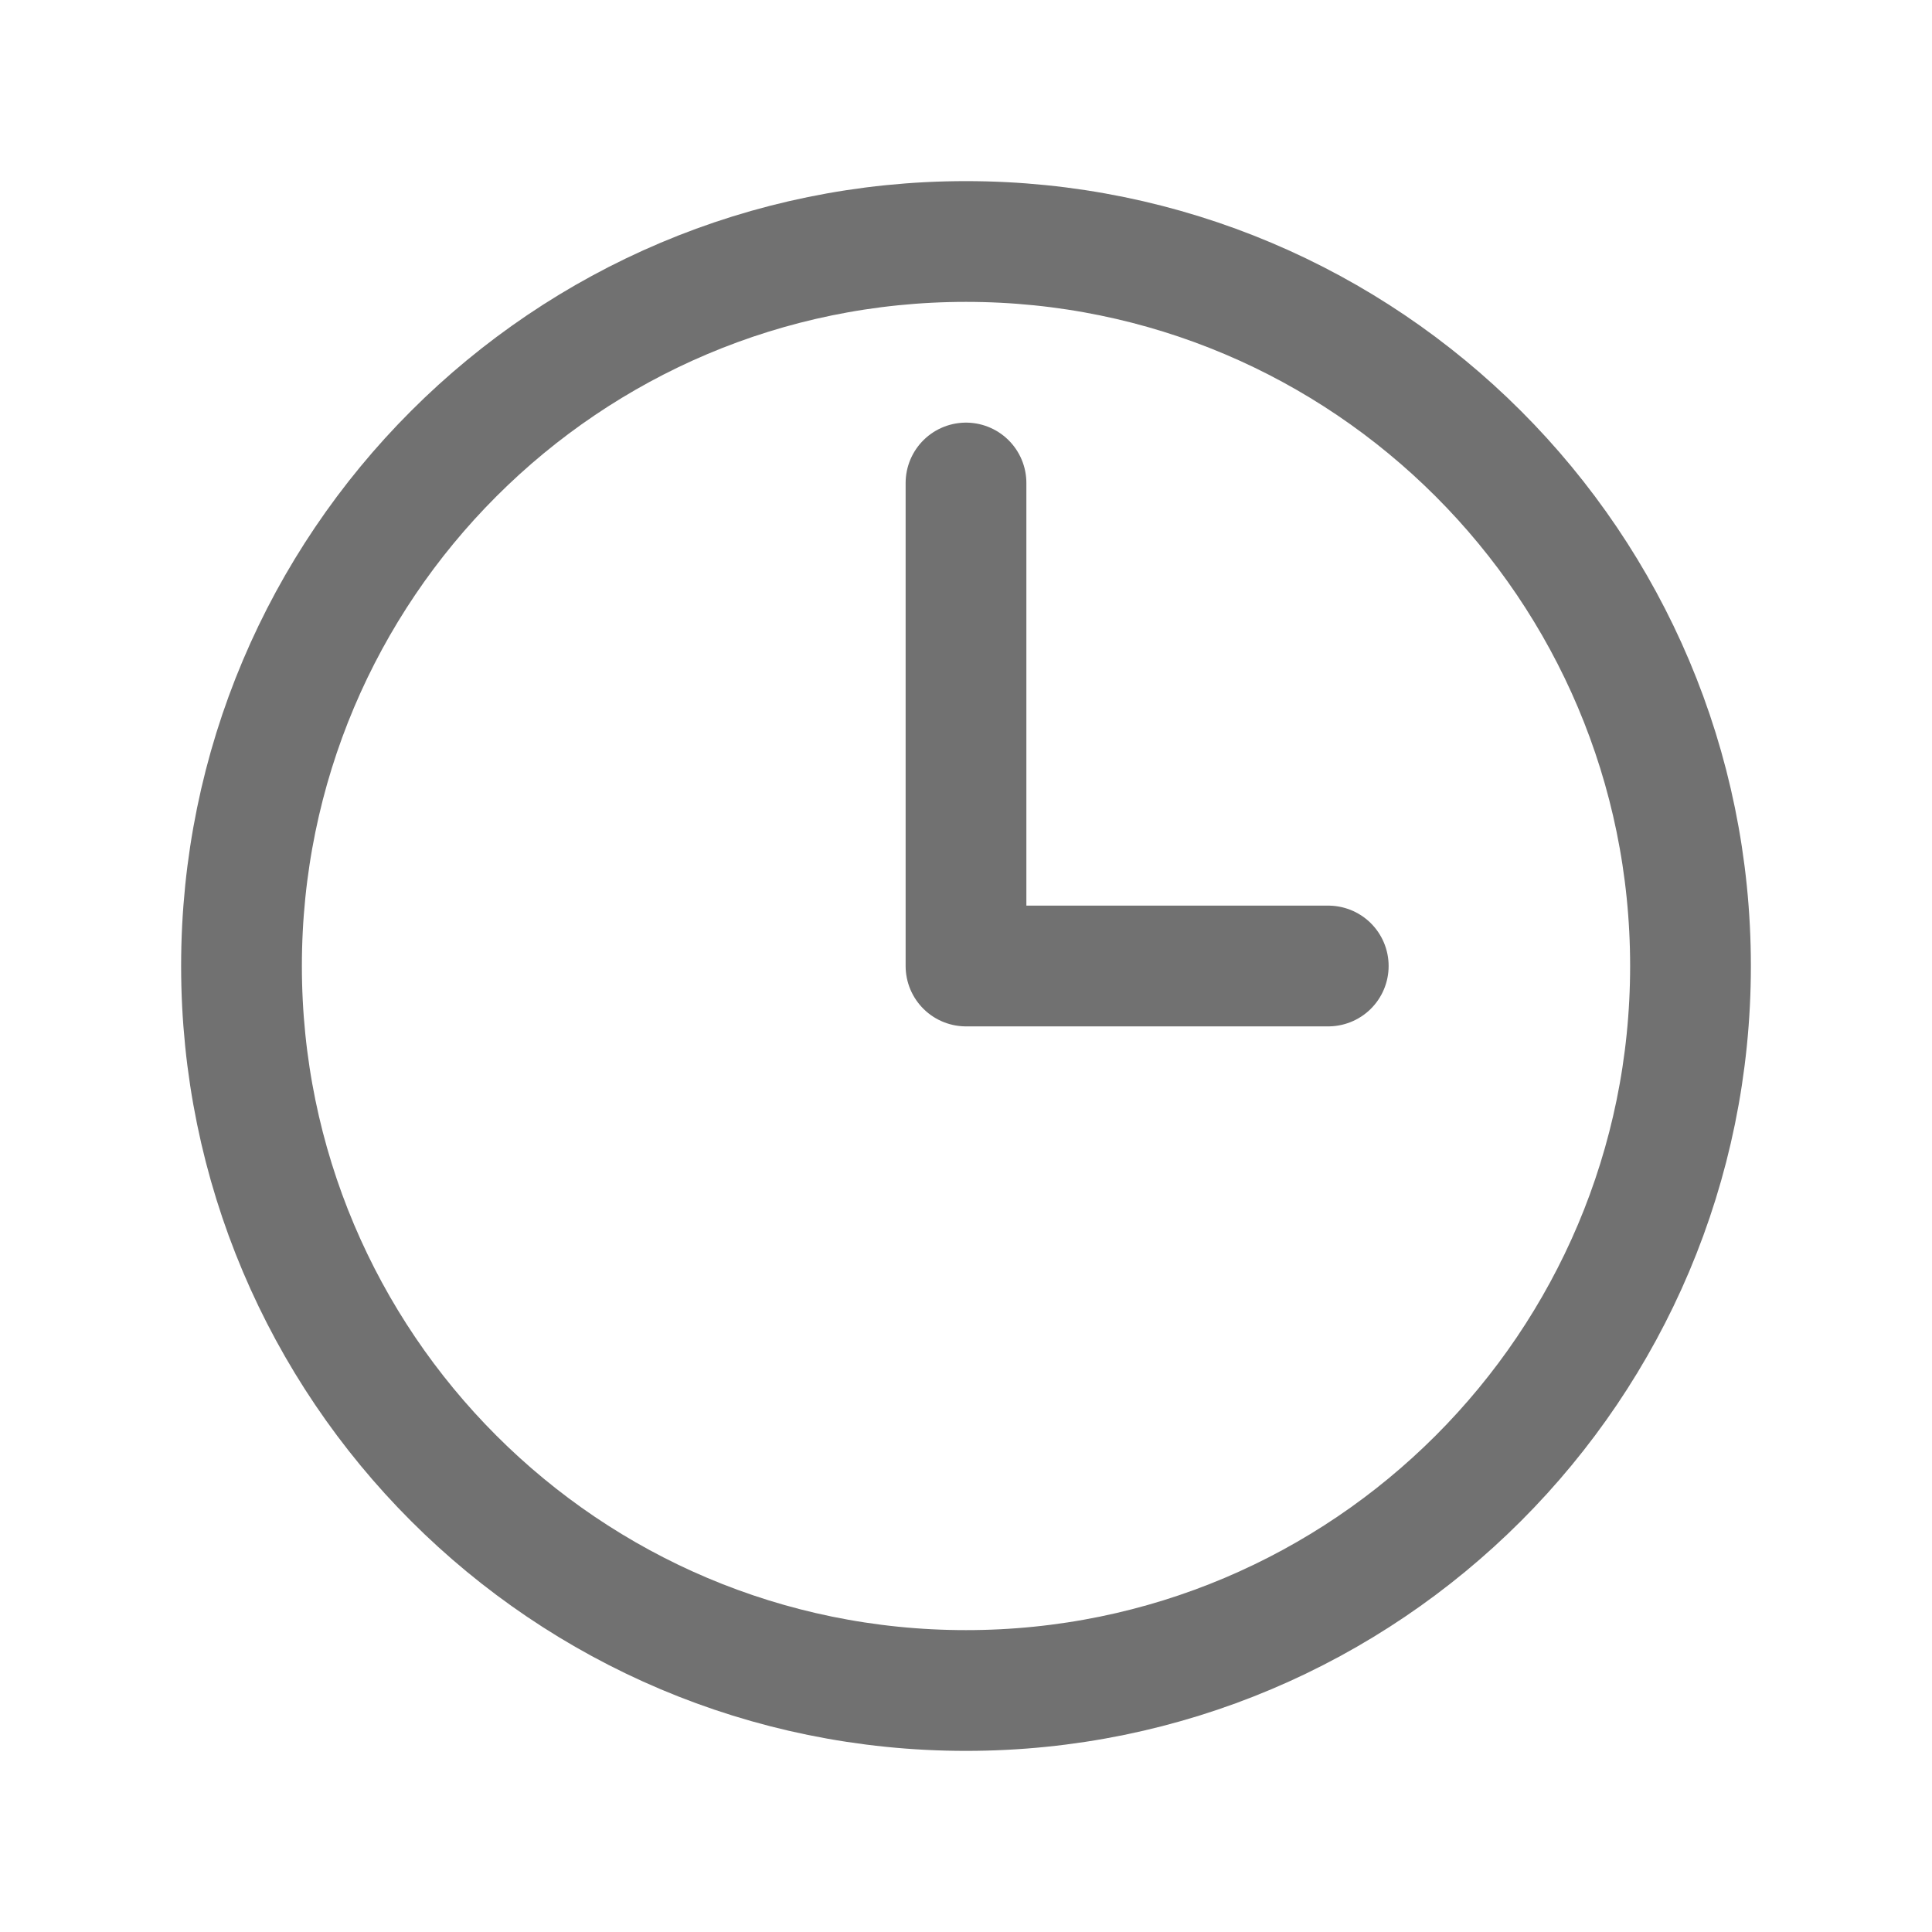
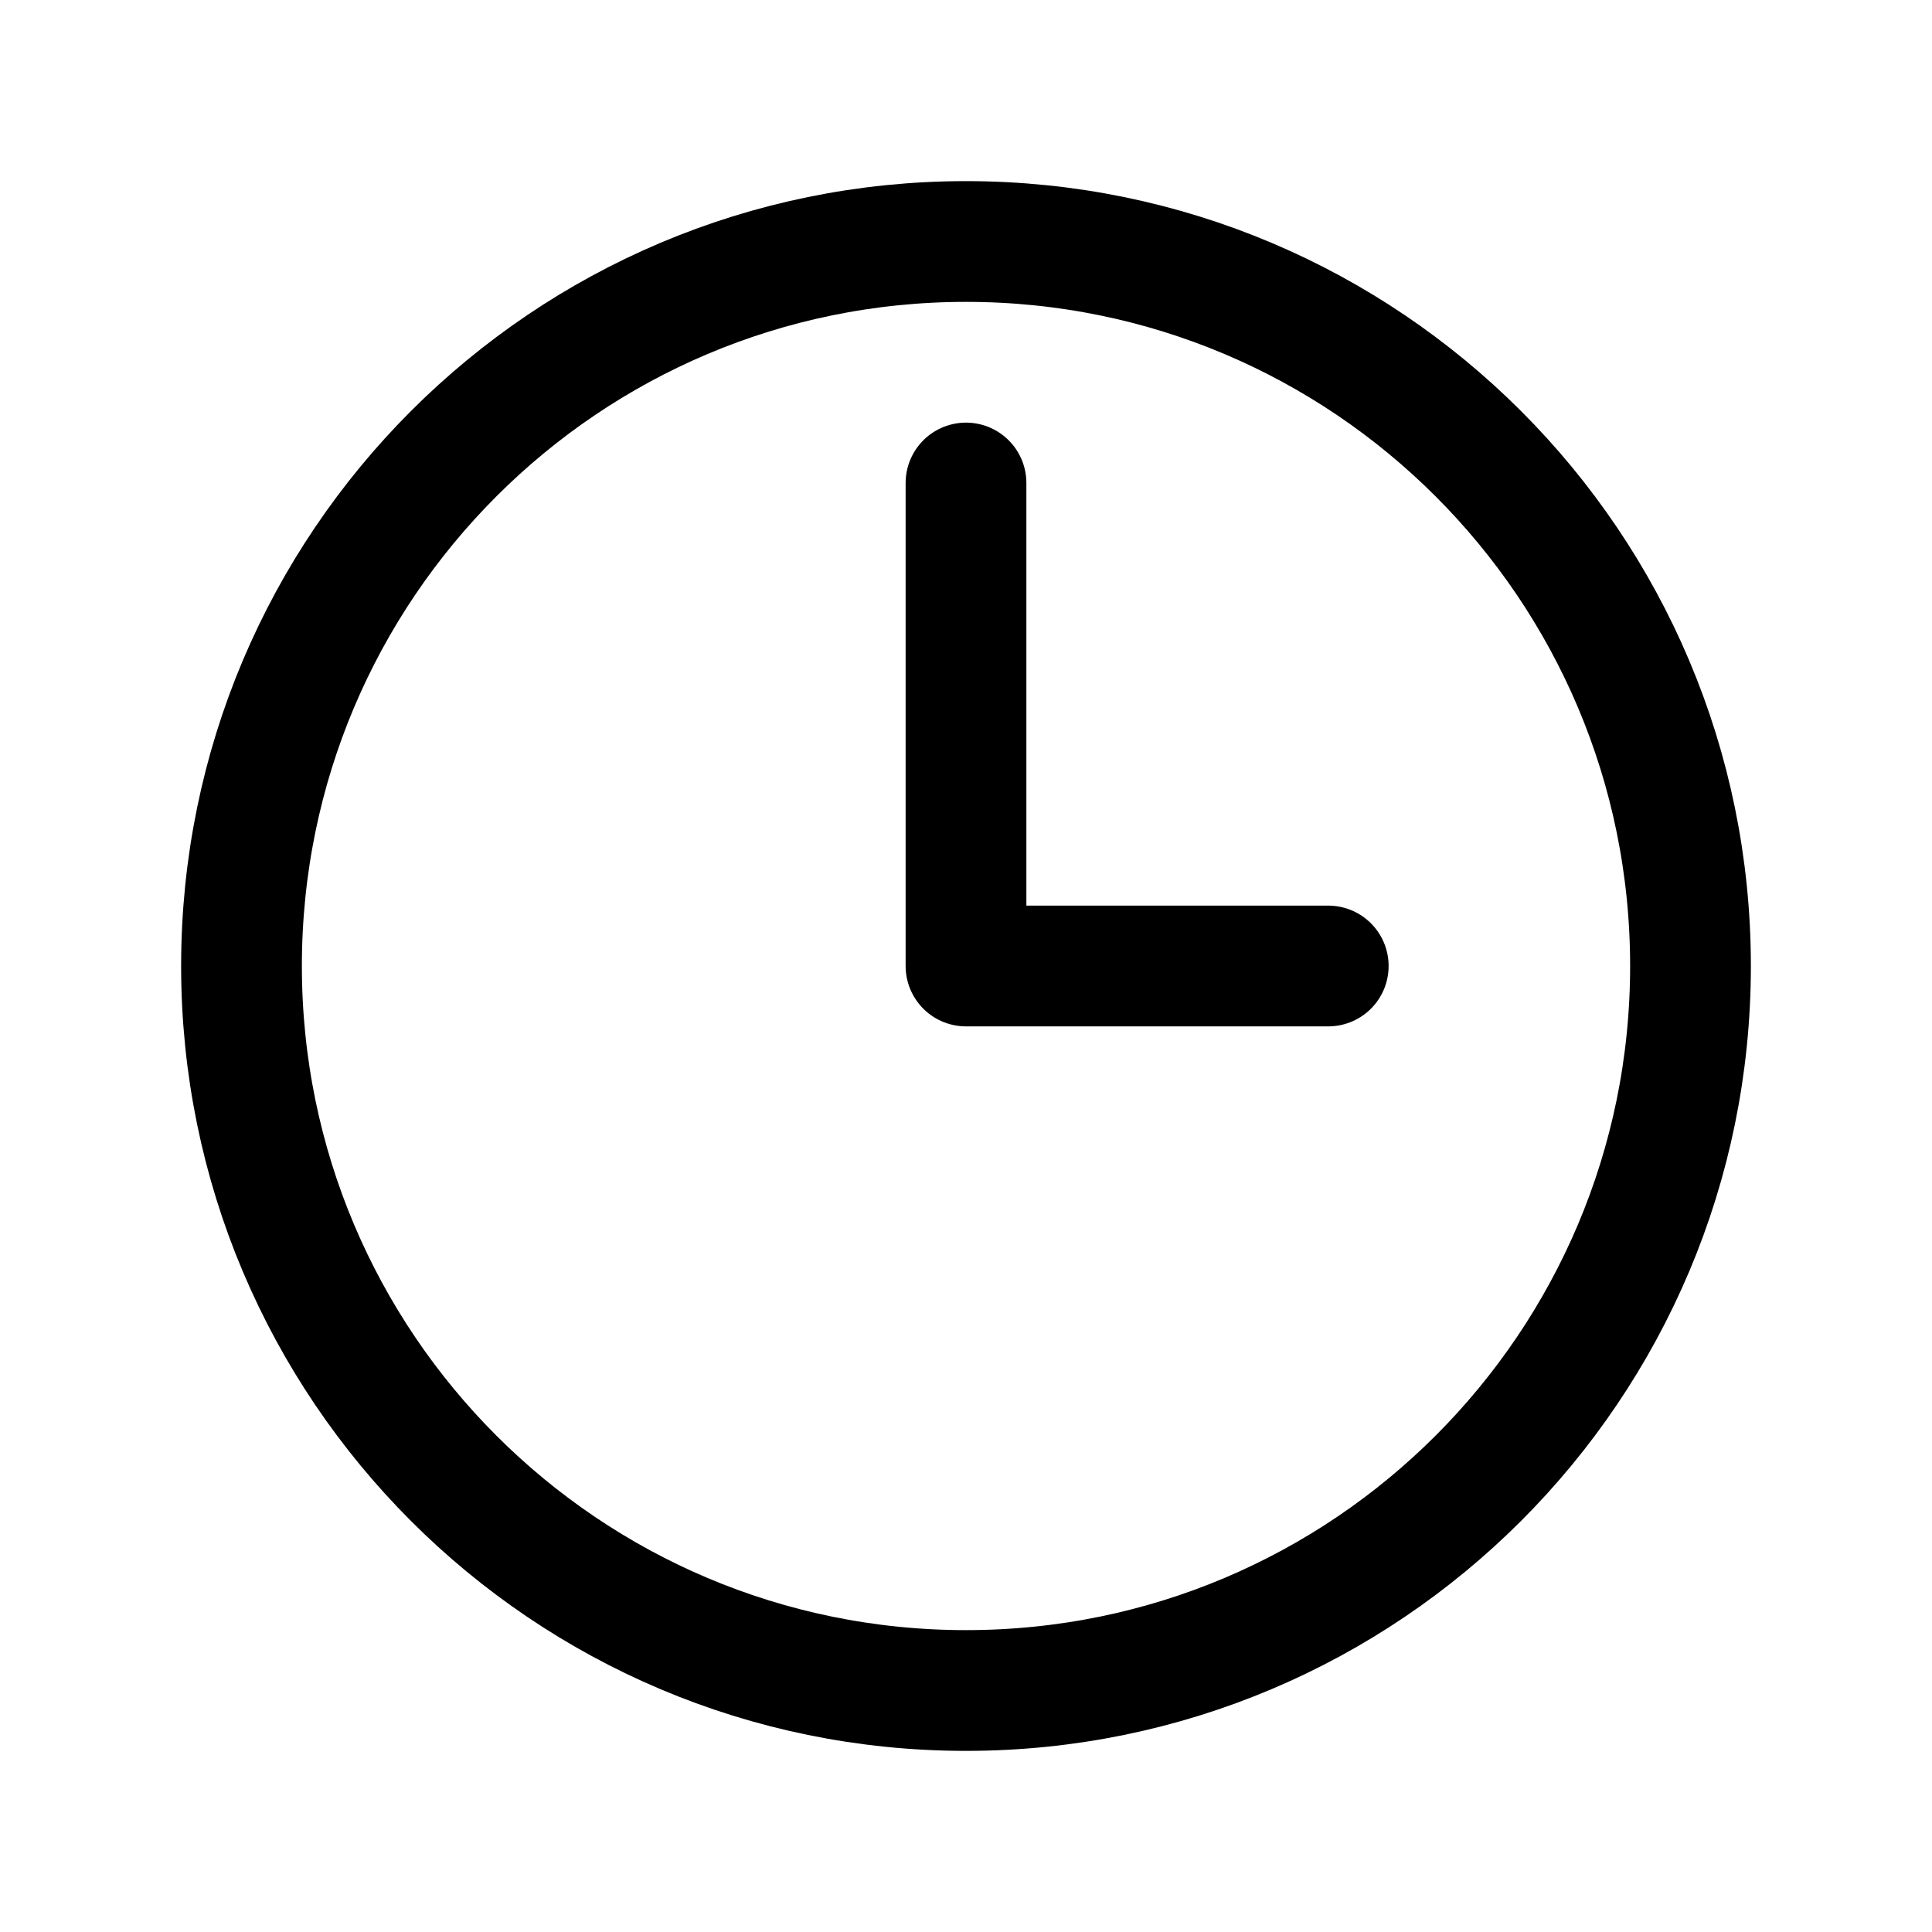
<svg xmlns="http://www.w3.org/2000/svg" width="24" height="24" viewBox="0 0 24 24" fill="none">
-   <path d="M12 6V12H16.5M21 12C21 16.971 16.971 21 12 21C7.029 21 3 16.971 3 12C3 7.029 7.029 3 12 3C16.971 3 21 7.029 21 12Z" stroke="#717171" stroke-width="1.5" stroke-linecap="round" stroke-linejoin="round" />
+   <path d="M12 6V12H16.5M21 12C21 16.971 16.971 21 12 21C7.029 21 3 16.971 3 12C3 7.029 7.029 3 12 3C16.971 3 21 7.029 21 12Z" stroke="currentColor" stroke-width="1.5" stroke-linecap="round" stroke-linejoin="round" />
</svg>
